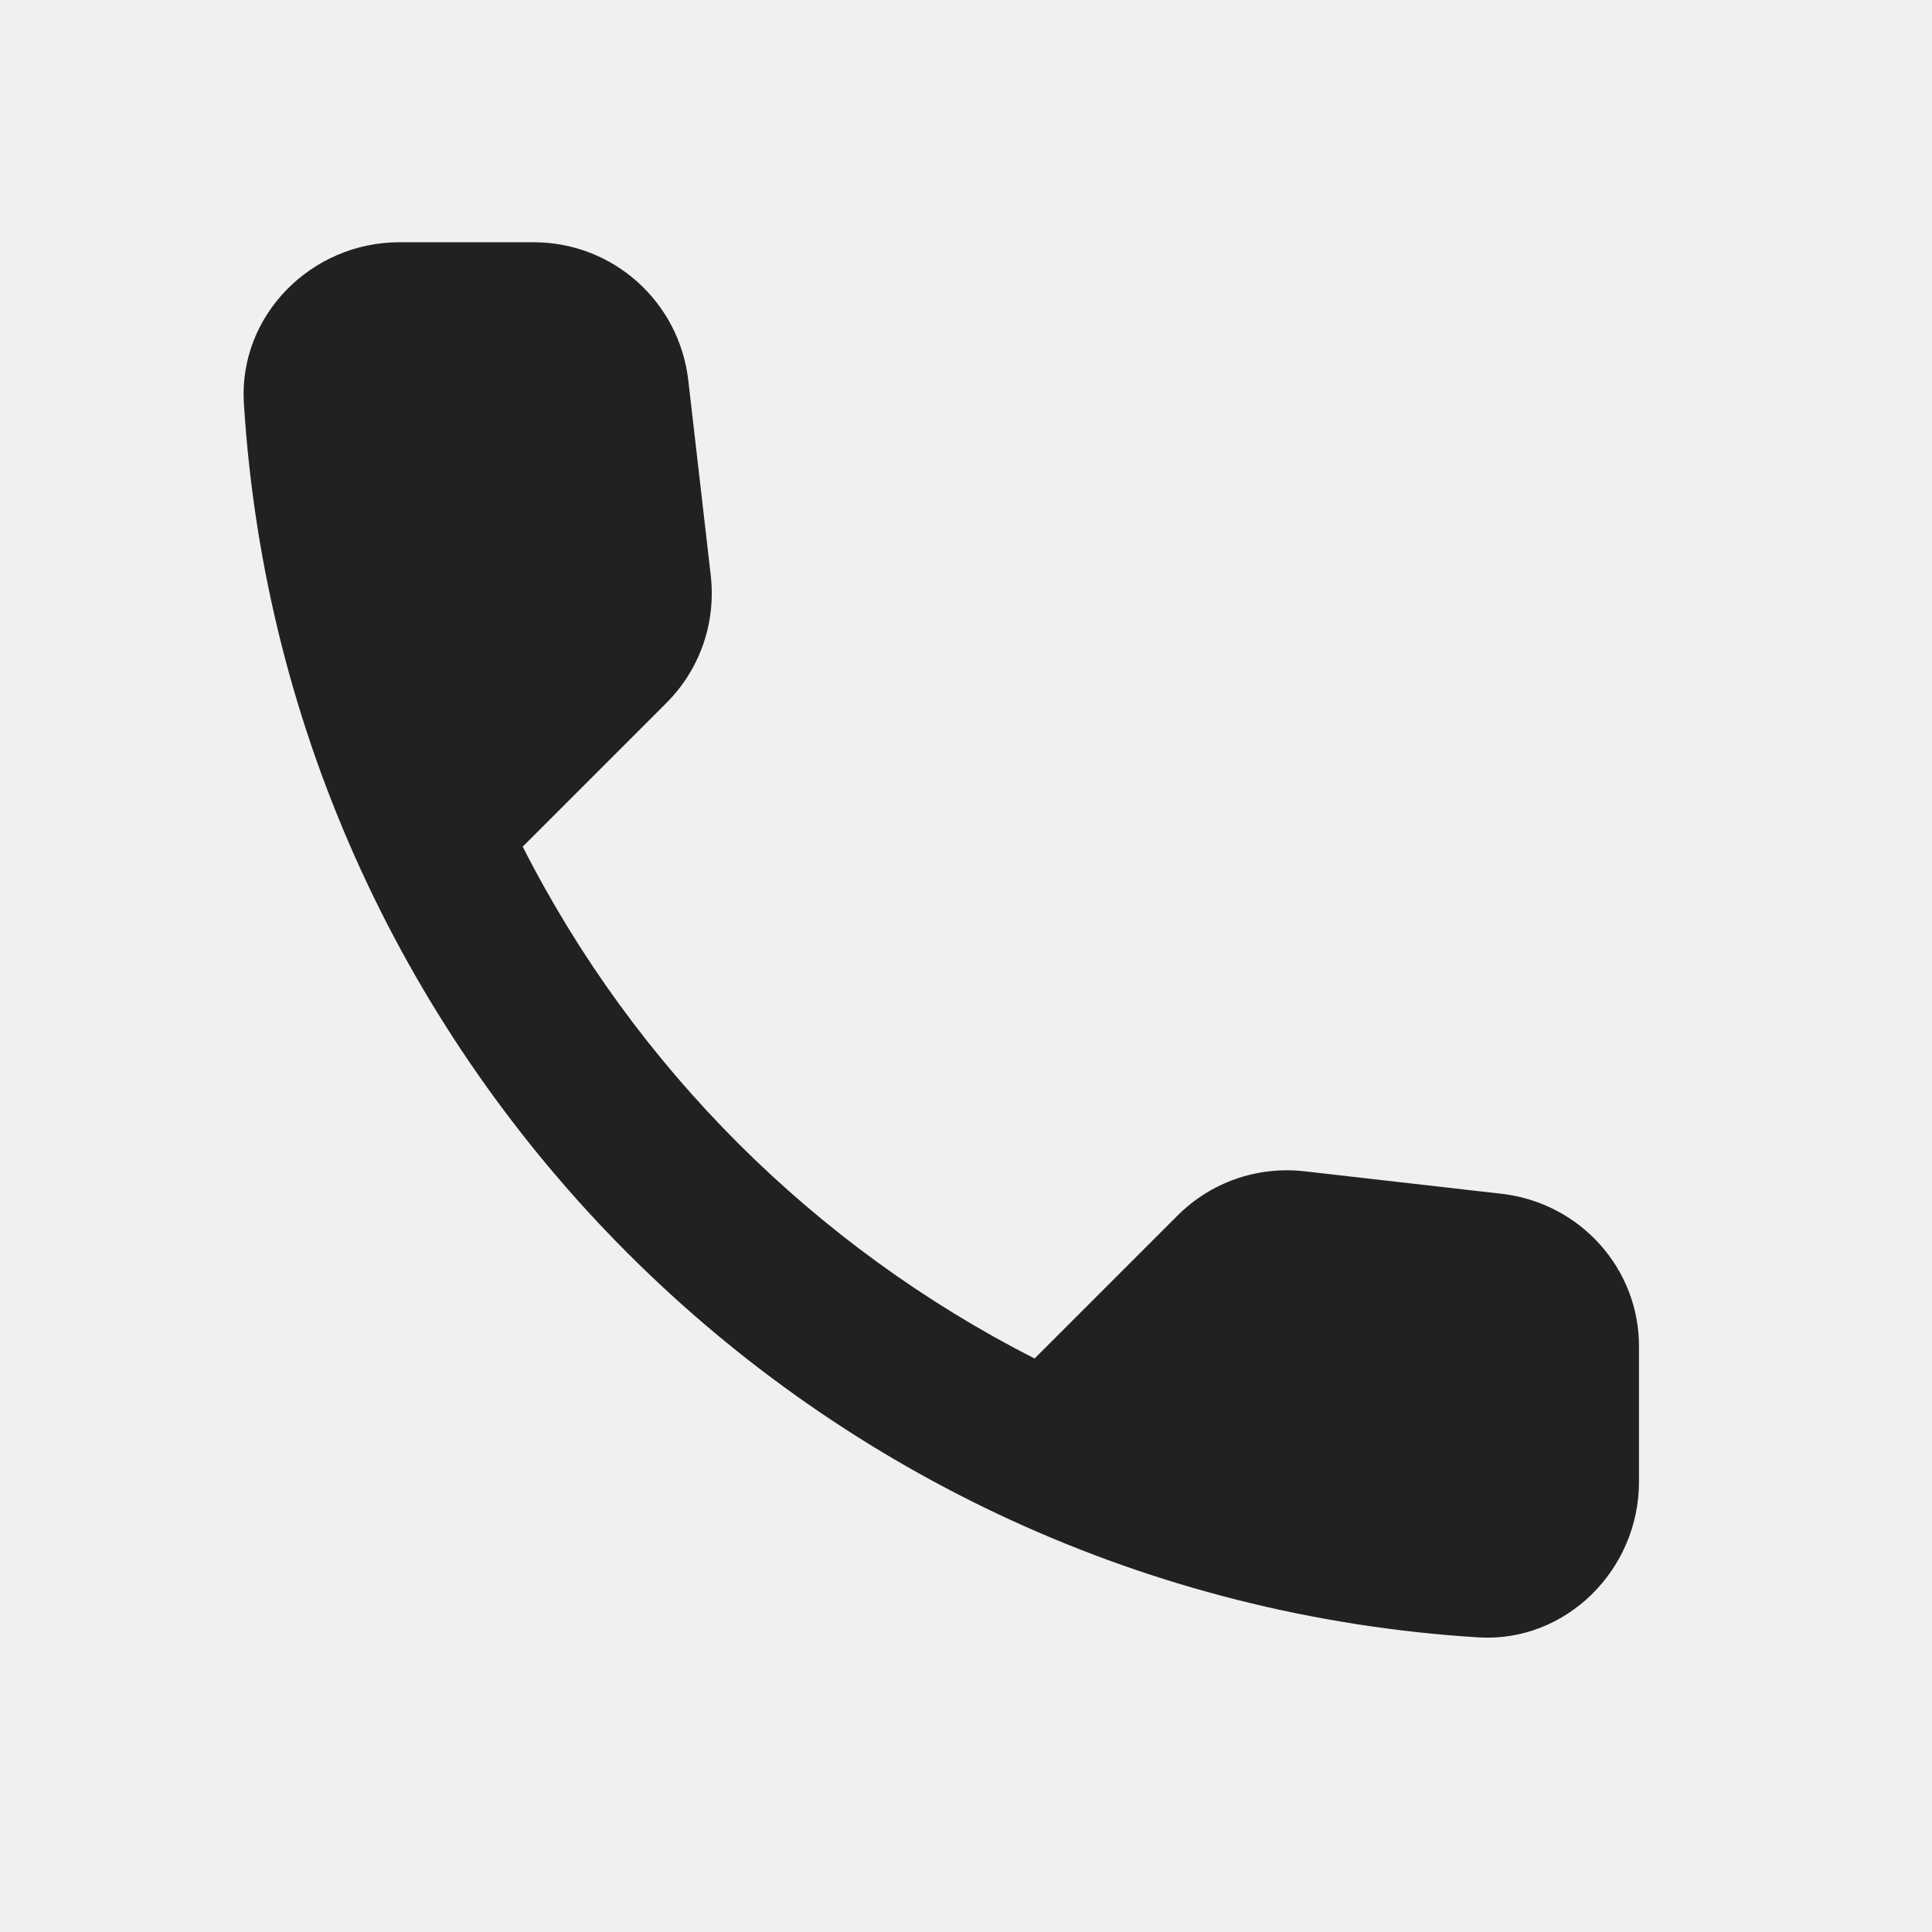
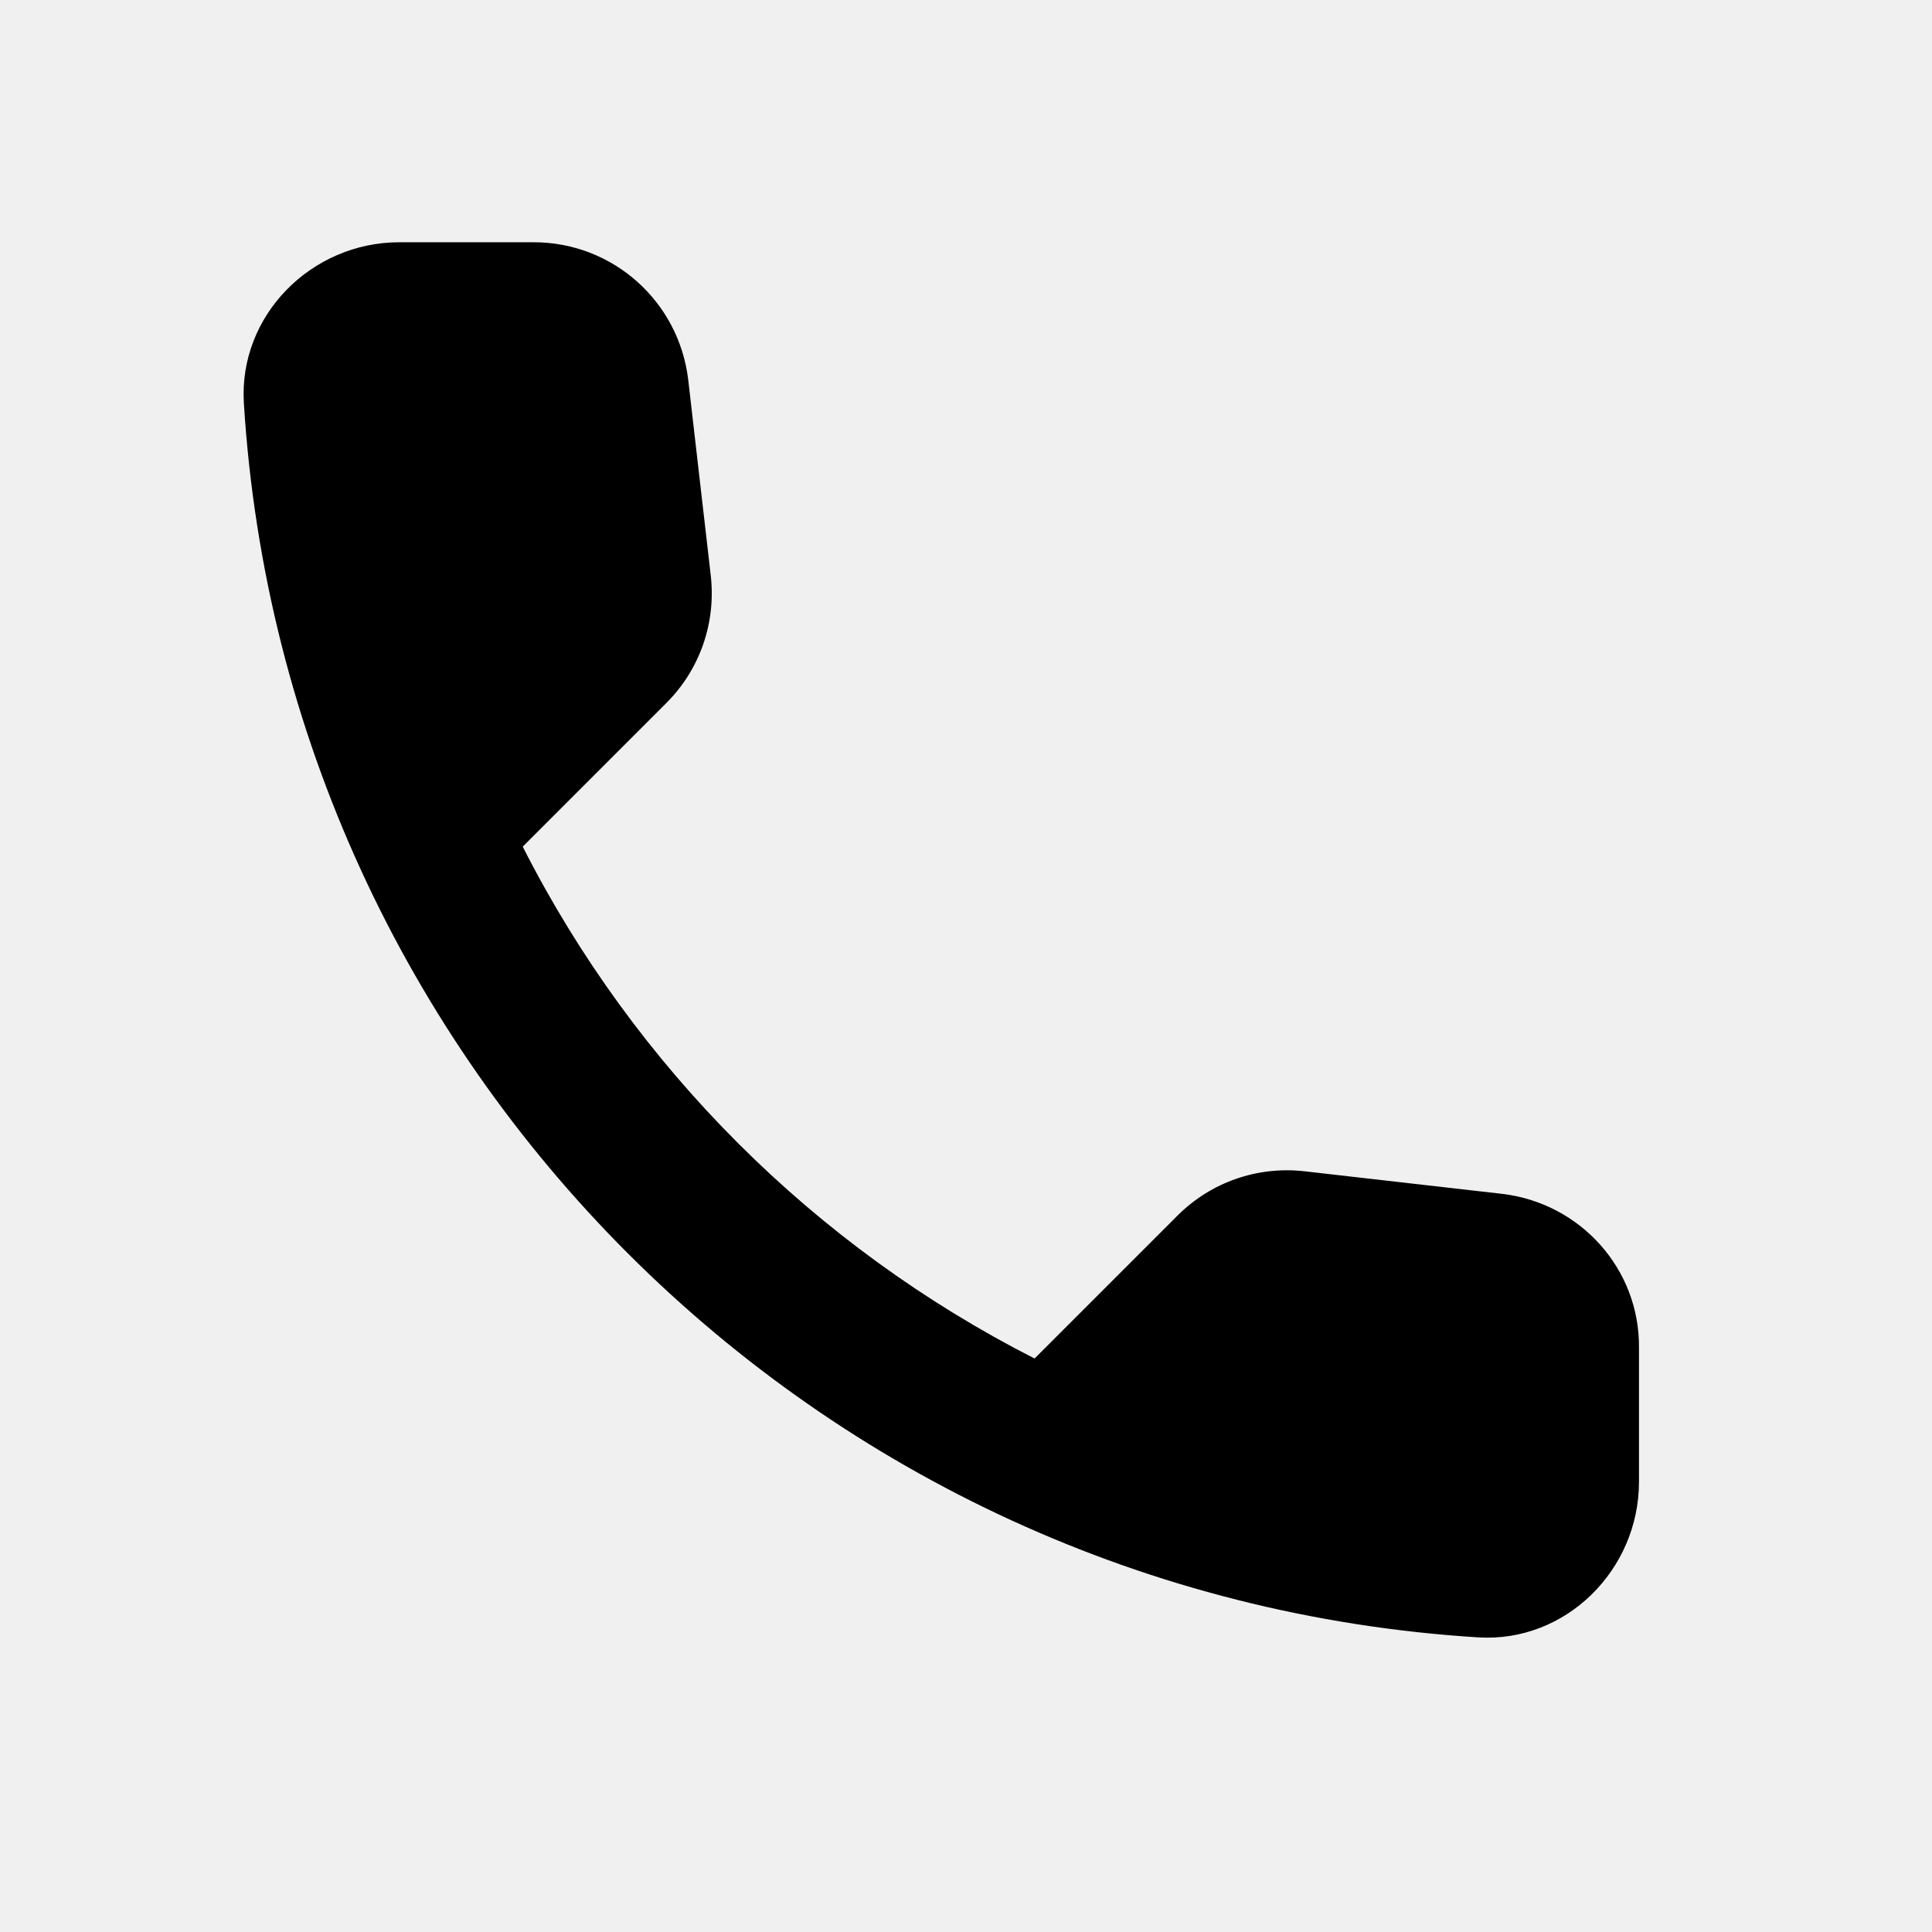
- <svg xmlns="http://www.w3.org/2000/svg" width="18" height="18" viewBox="0 0 18 18" fill="none">
+ <svg xmlns="http://www.w3.org/2000/svg" width="18" id="phone-black" height="18" viewBox="0 0 18 18" fill="inherit">
  <g id="phone-black-18dp 1" clip-path="url(#clip0_60_11806)">
-     <path id="Vector" d="M13.996 11.123L12.158 10.913C11.716 10.862 11.282 11.014 10.971 11.325L9.639 12.657C7.591 11.615 5.913 9.943 4.87 7.888L6.209 6.549C6.52 6.238 6.672 5.804 6.622 5.362L6.412 3.538C6.325 2.808 5.71 2.257 4.972 2.257H3.72C2.902 2.257 2.222 2.938 2.272 3.756C2.656 9.936 7.599 14.871 13.772 15.255C14.589 15.306 15.27 14.625 15.27 13.807V12.556C15.277 11.825 14.727 11.21 13.996 11.123Z" fill="#212121" />
+     <path id="Vector" d="M13.996 11.123L12.158 10.913C11.716 10.862 11.282 11.014 10.971 11.325L9.639 12.657C7.591 11.615 5.913 9.943 4.87 7.888L6.209 6.549C6.52 6.238 6.672 5.804 6.622 5.362L6.412 3.538C6.325 2.808 5.71 2.257 4.972 2.257H3.72C2.902 2.257 2.222 2.938 2.272 3.756C2.656 9.936 7.599 14.871 13.772 15.255C14.589 15.306 15.27 14.625 15.27 13.807V12.556C15.277 11.825 14.727 11.21 13.996 11.123Z" fill="inherit" />
  </g>
  <defs>
    <clipPath id="clip0_60_11806">
-       <rect width="18" height="18" fill="white" />
+       <rect width="18" height="18" fill="inherit" />
    </clipPath>
  </defs>
</svg>
